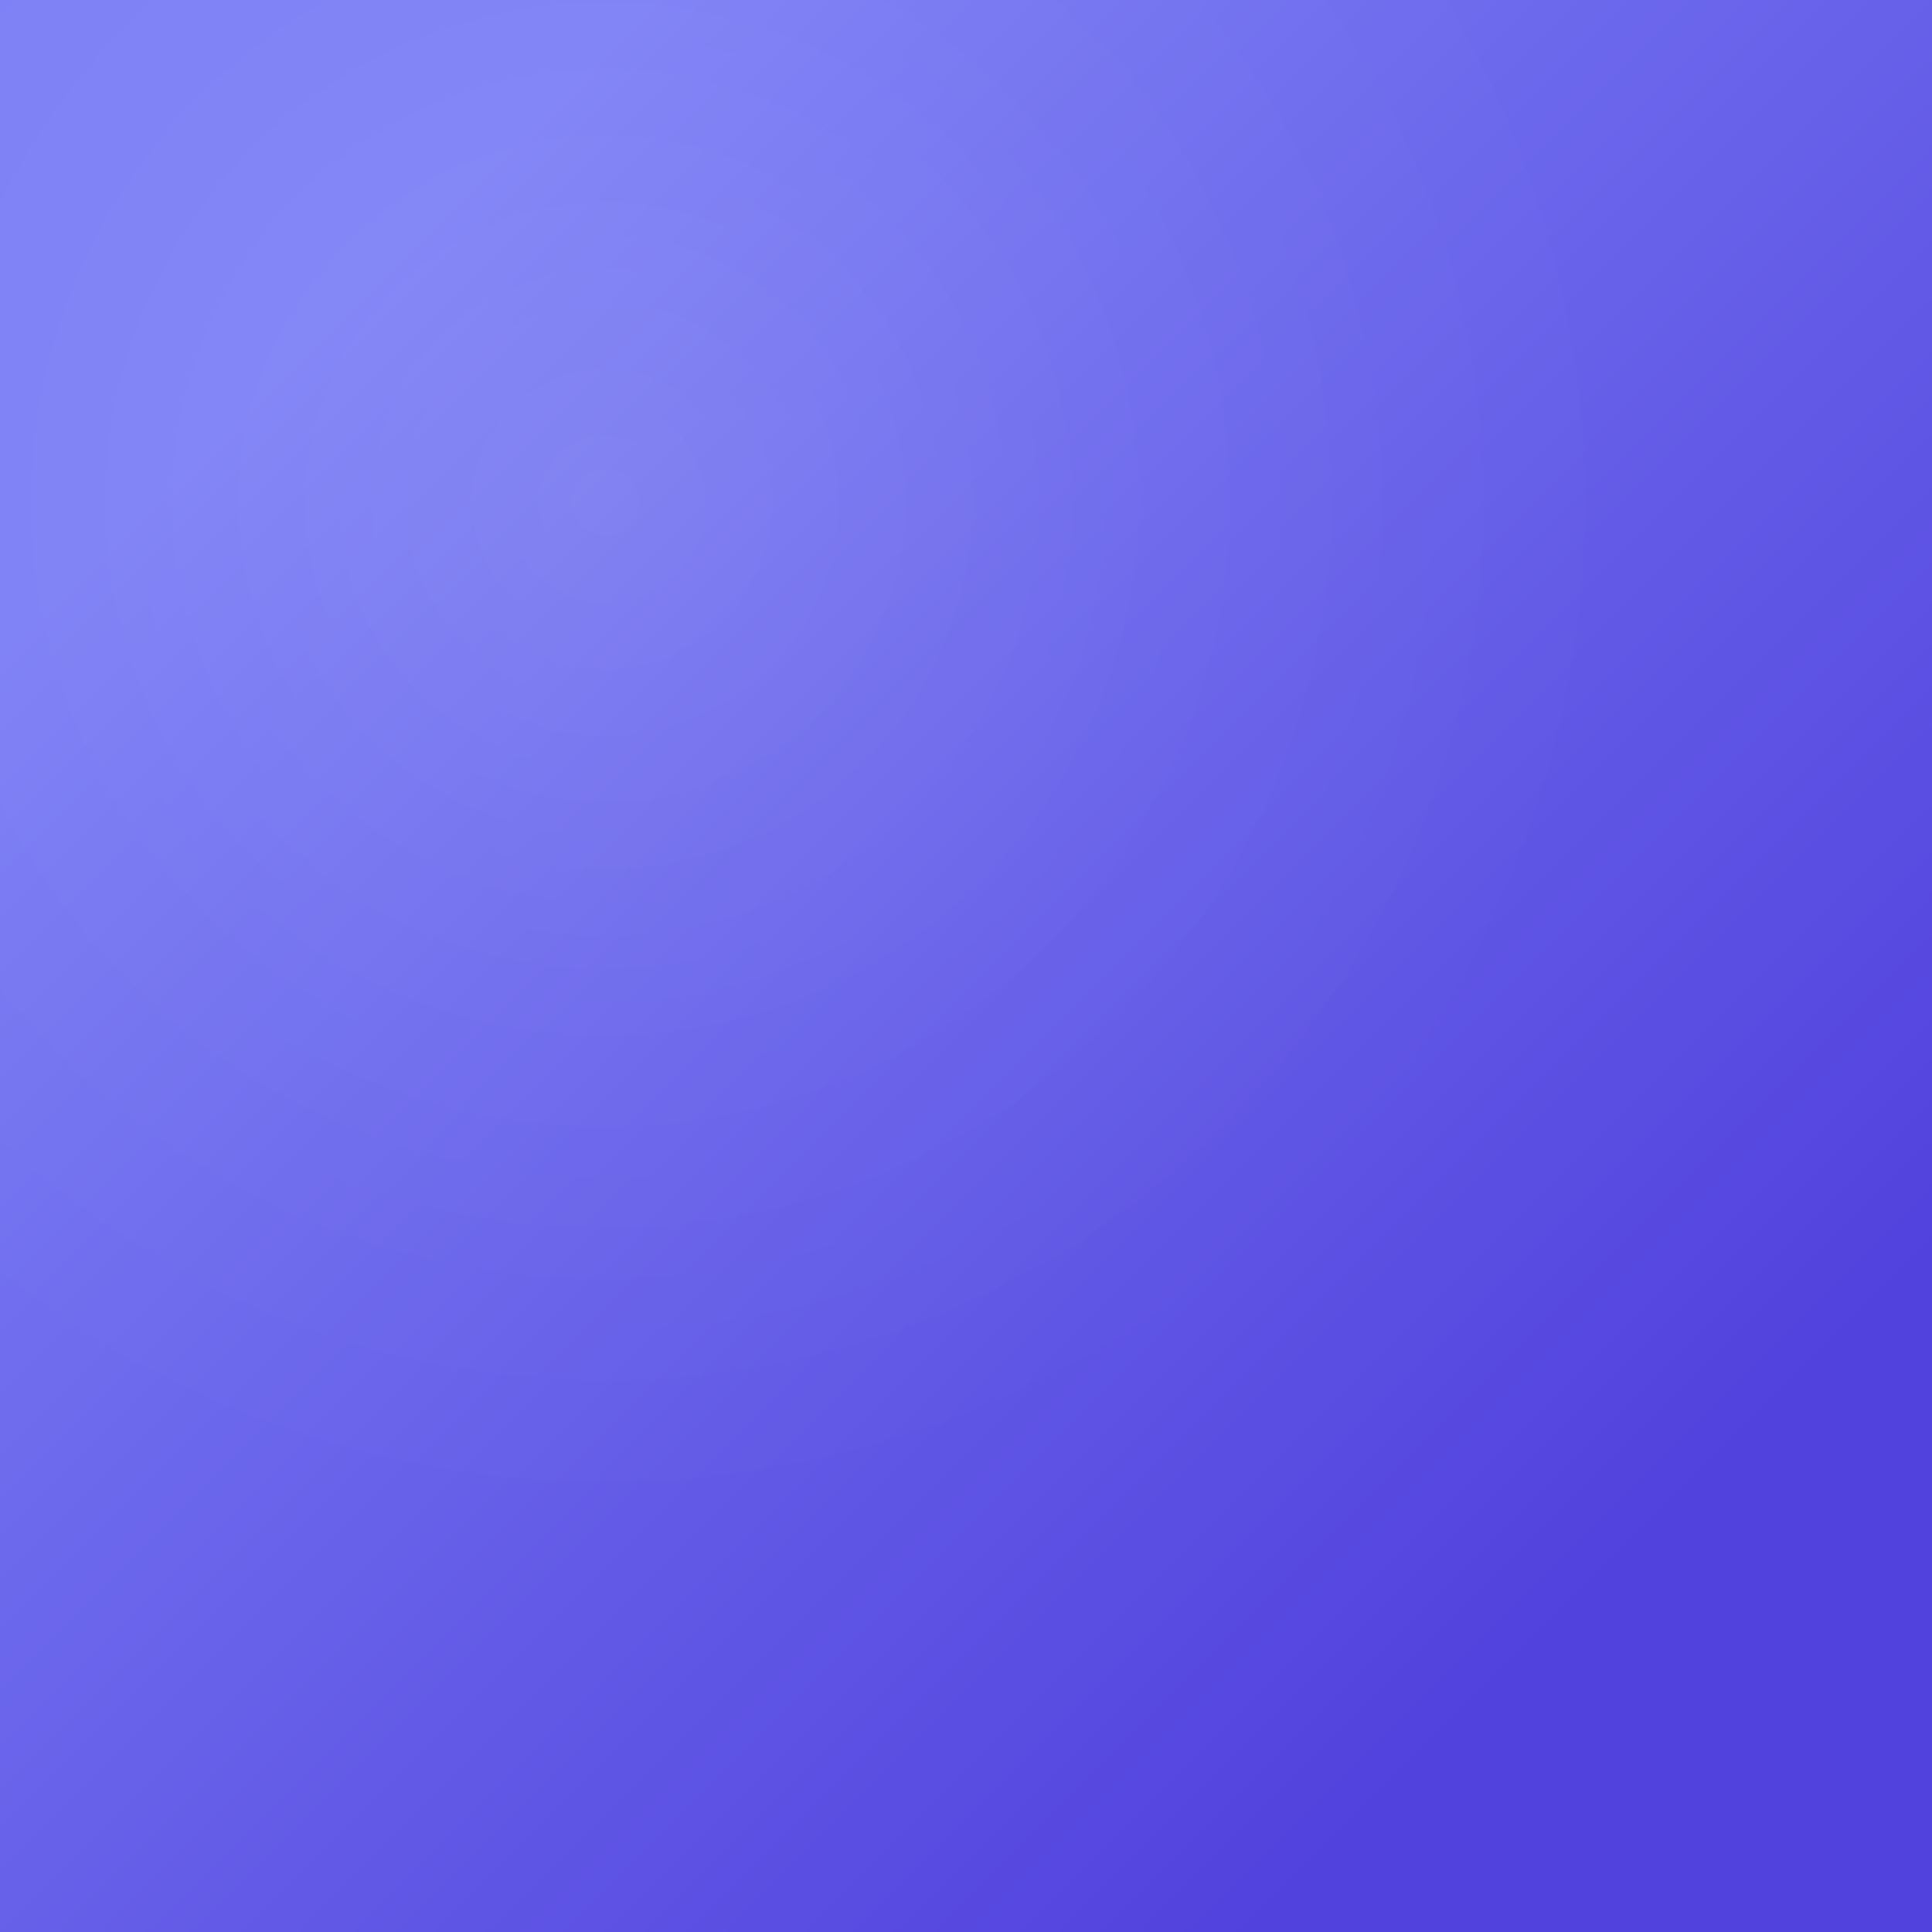
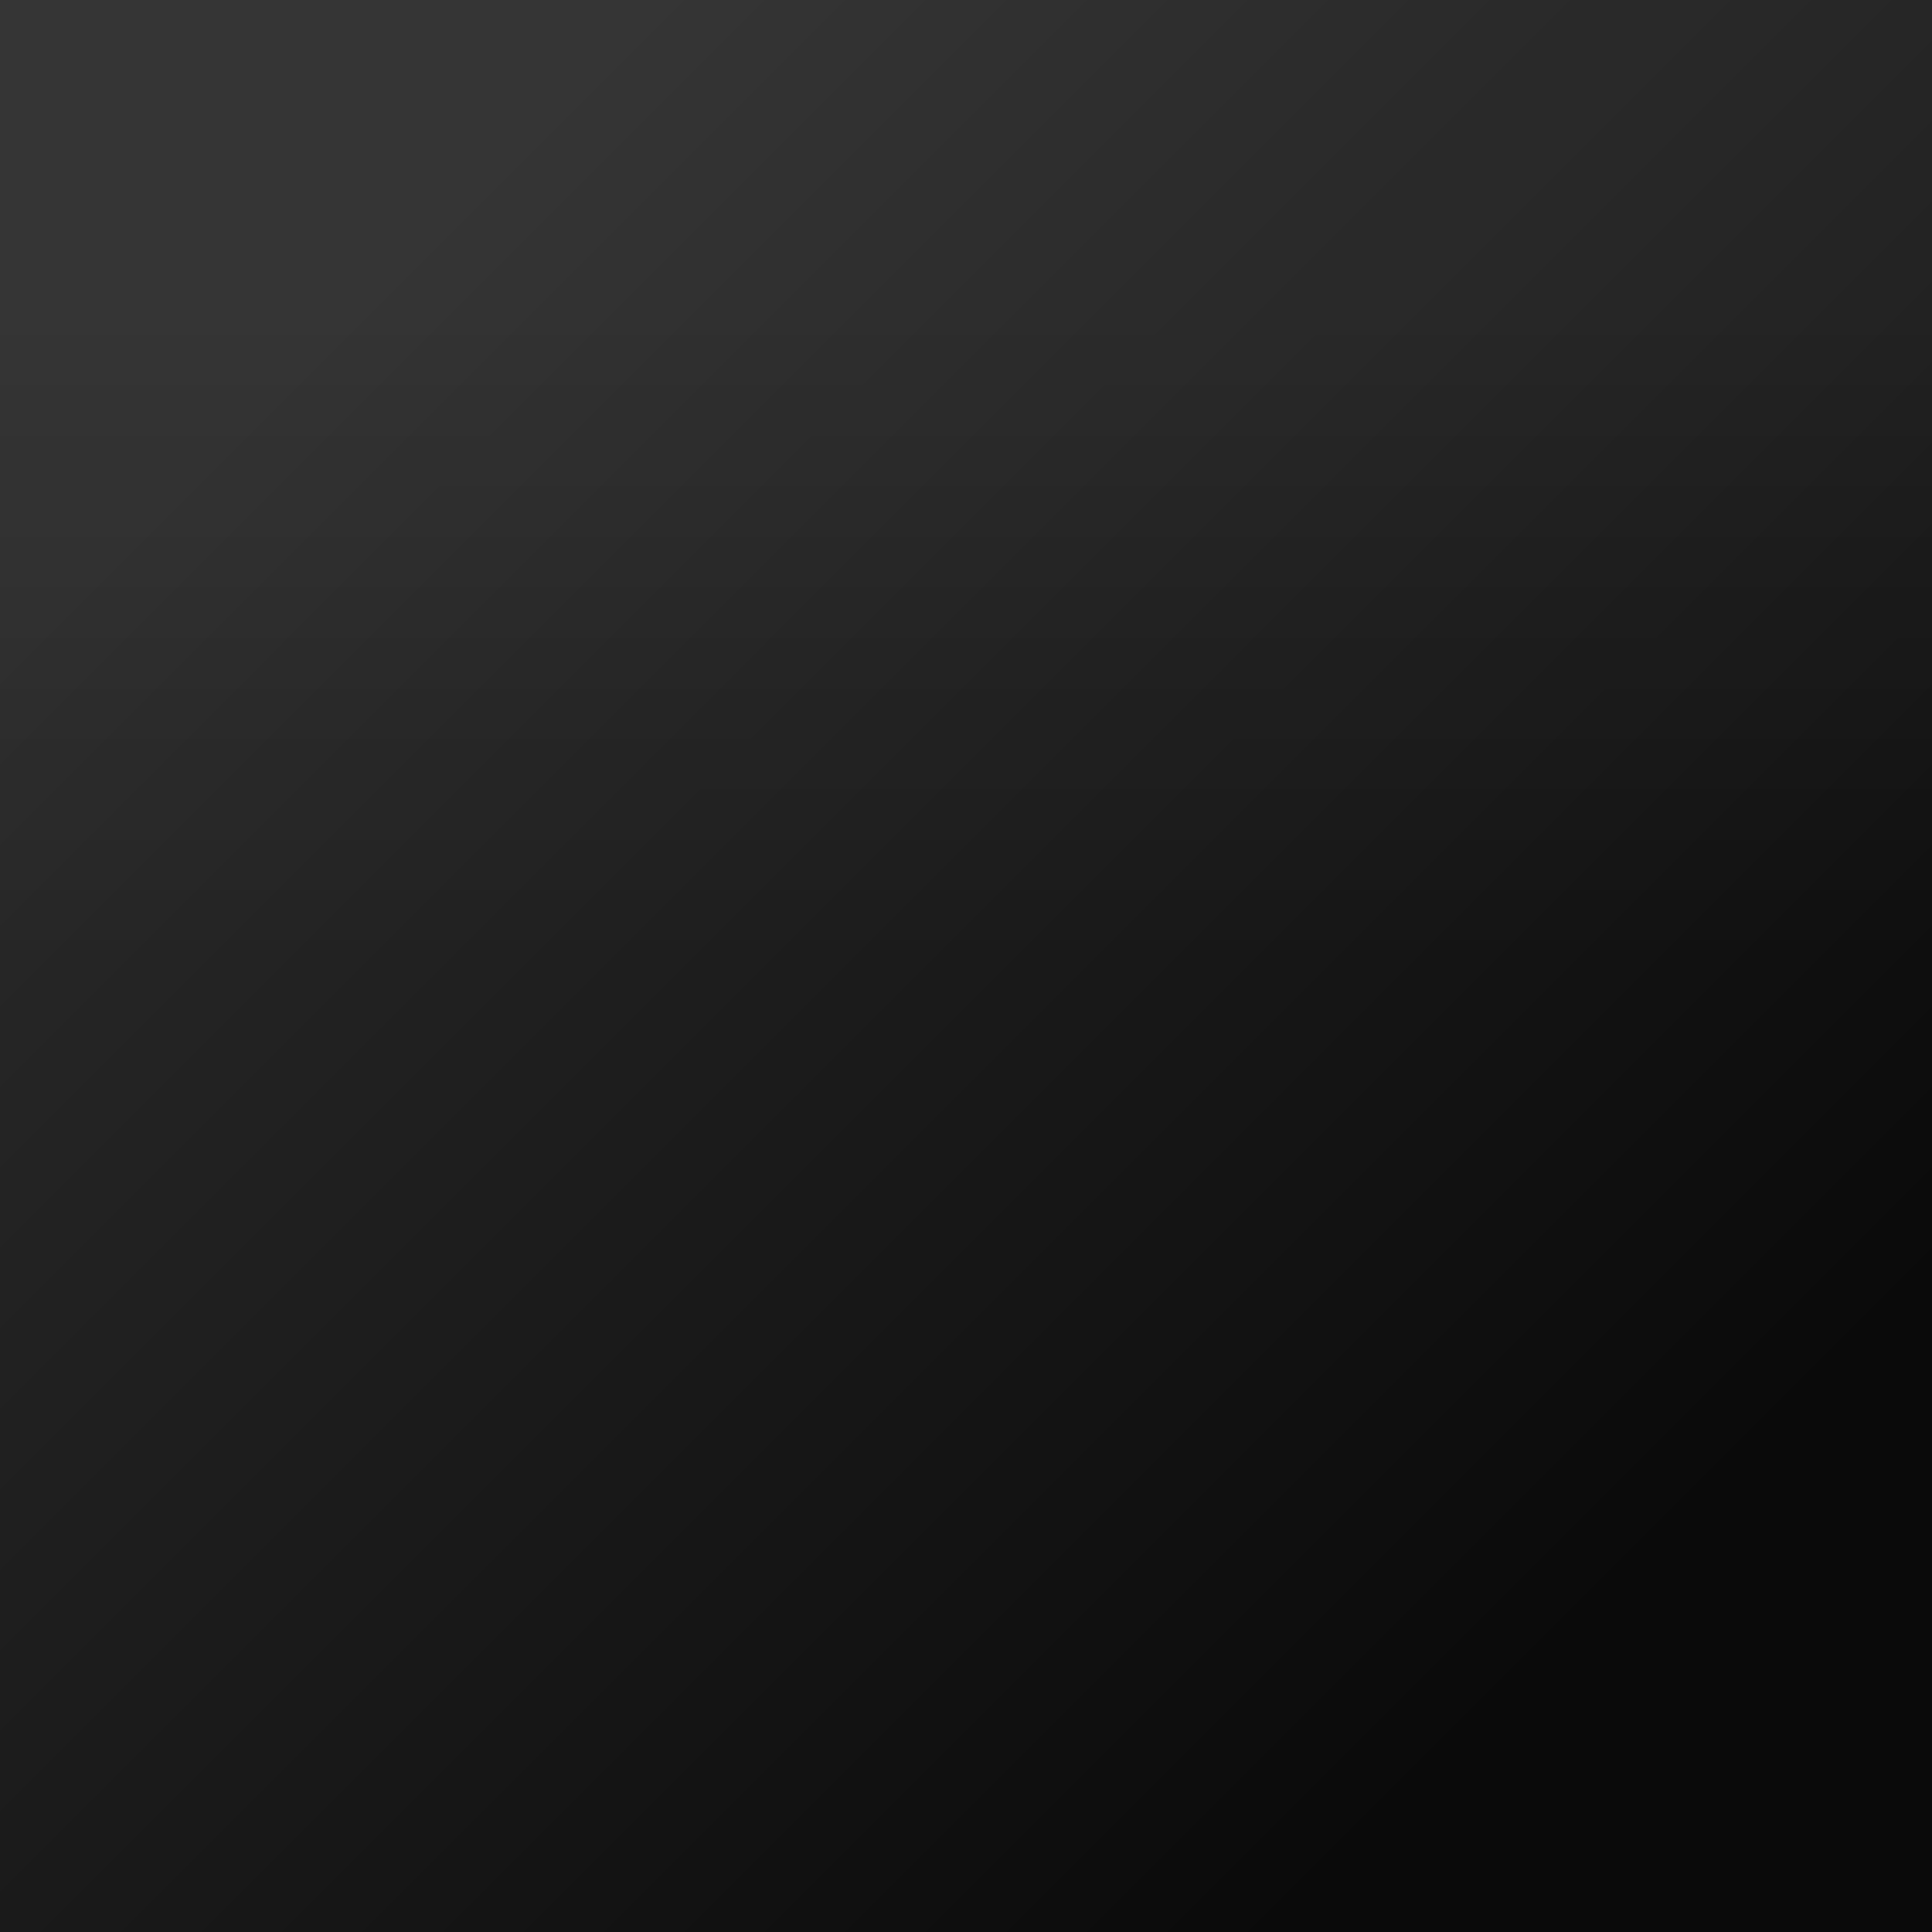
<svg xmlns="http://www.w3.org/2000/svg" width="1024" height="1024" viewBox="0 0 1024 1024">
  <defs>
    <linearGradient id="bgFill" gradientUnits="userSpaceOnUse" x1="170.667" y1="170.667" x2="853.333" y2="853.333">
-       <stop offset="0" stop-color="#7C7FF5" />
-       <stop offset="1" stop-color="#5141DD" />
+       <stop offset="0" stop-color="#2A2A2A" />
+       <stop offset="1" stop-color="#0A0A0A" />
    </linearGradient>
-     <radialGradient id="bgGlow" gradientUnits="userSpaceOnUse" cx="320.853" cy="266.24" r="532.48">
-       <stop offset="0" stop-color="#FFFFFF" stop-opacity="0.10" />
-       <stop offset="0.55" stop-color="#FFFFFF" stop-opacity="0.035" />
+     <linearGradient id="bgGlow" gradientUnits="userSpaceOnUse" x1="0" y1="170.67" x2="0" y2="512">
+       <stop offset="0" stop-color="#FFFFFF" stop-opacity="0.05" />
      <stop offset="1" stop-color="#FFFFFF" stop-opacity="0" />
-     </radialGradient>
+     </linearGradient>
  </defs>
  <rect width="1024" height="1024" fill="url(#bgFill)" />
  <rect width="1024" height="1024" fill="url(#bgGlow)" />
</svg>
